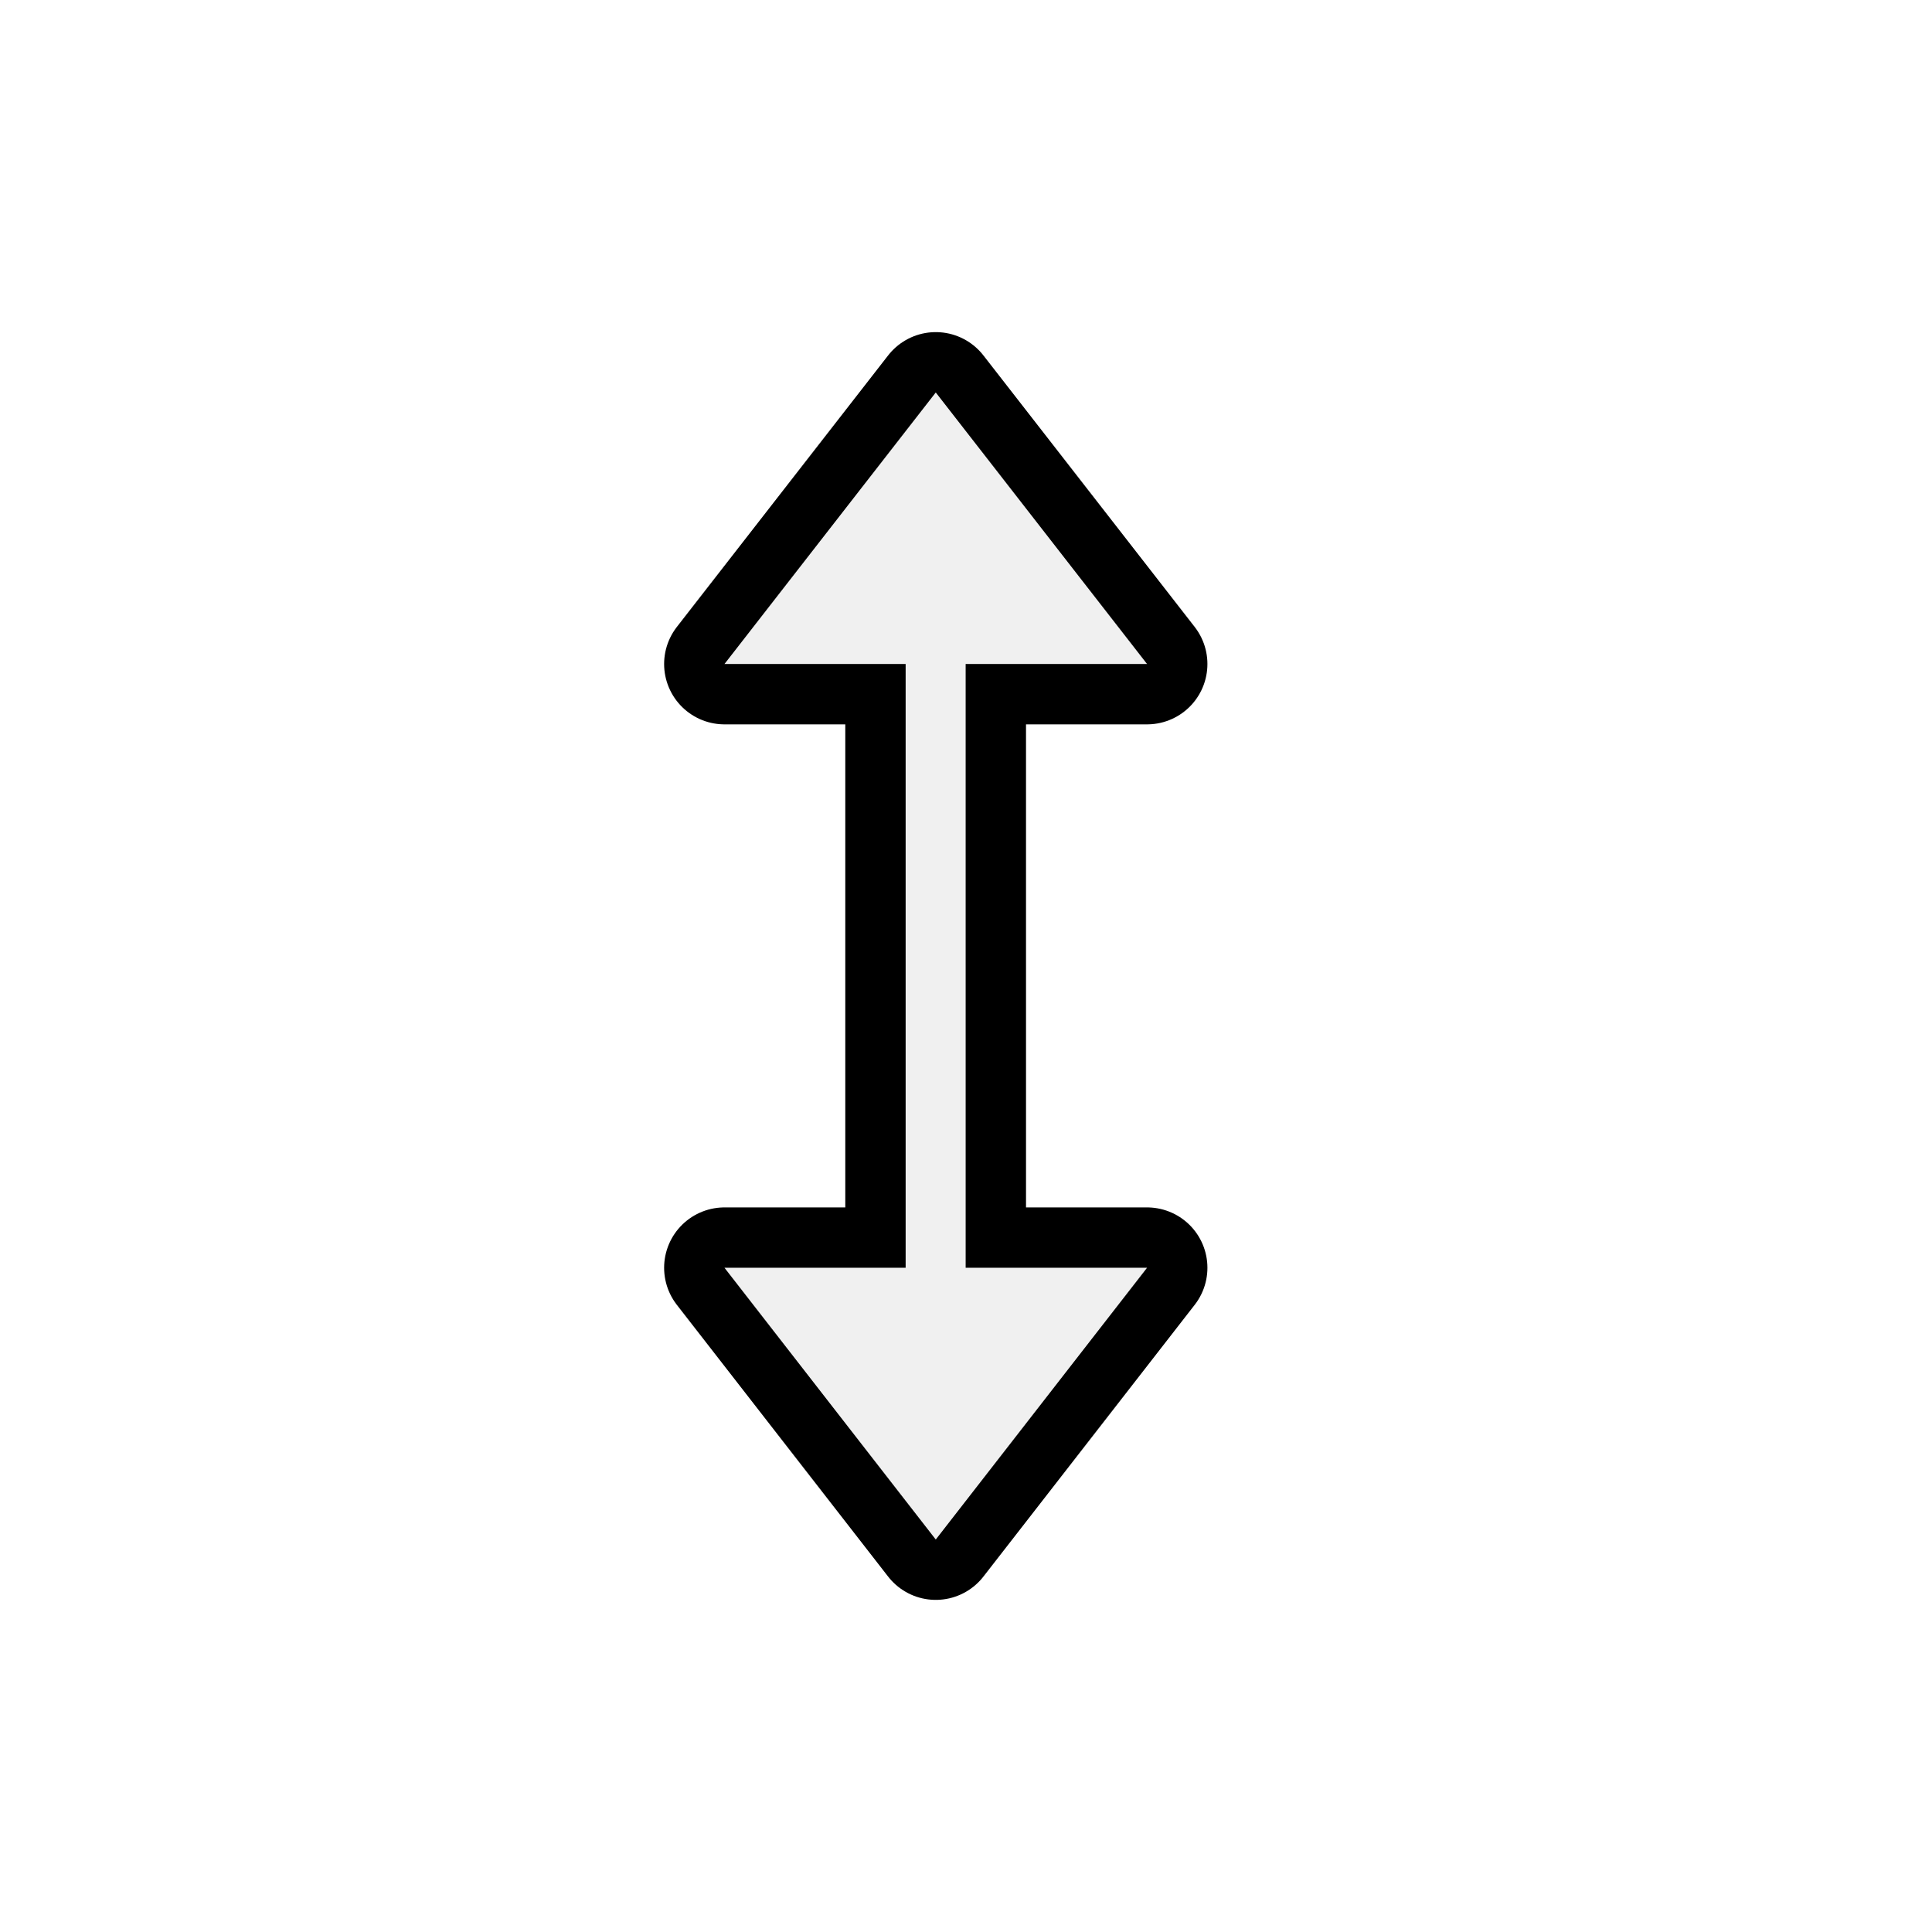
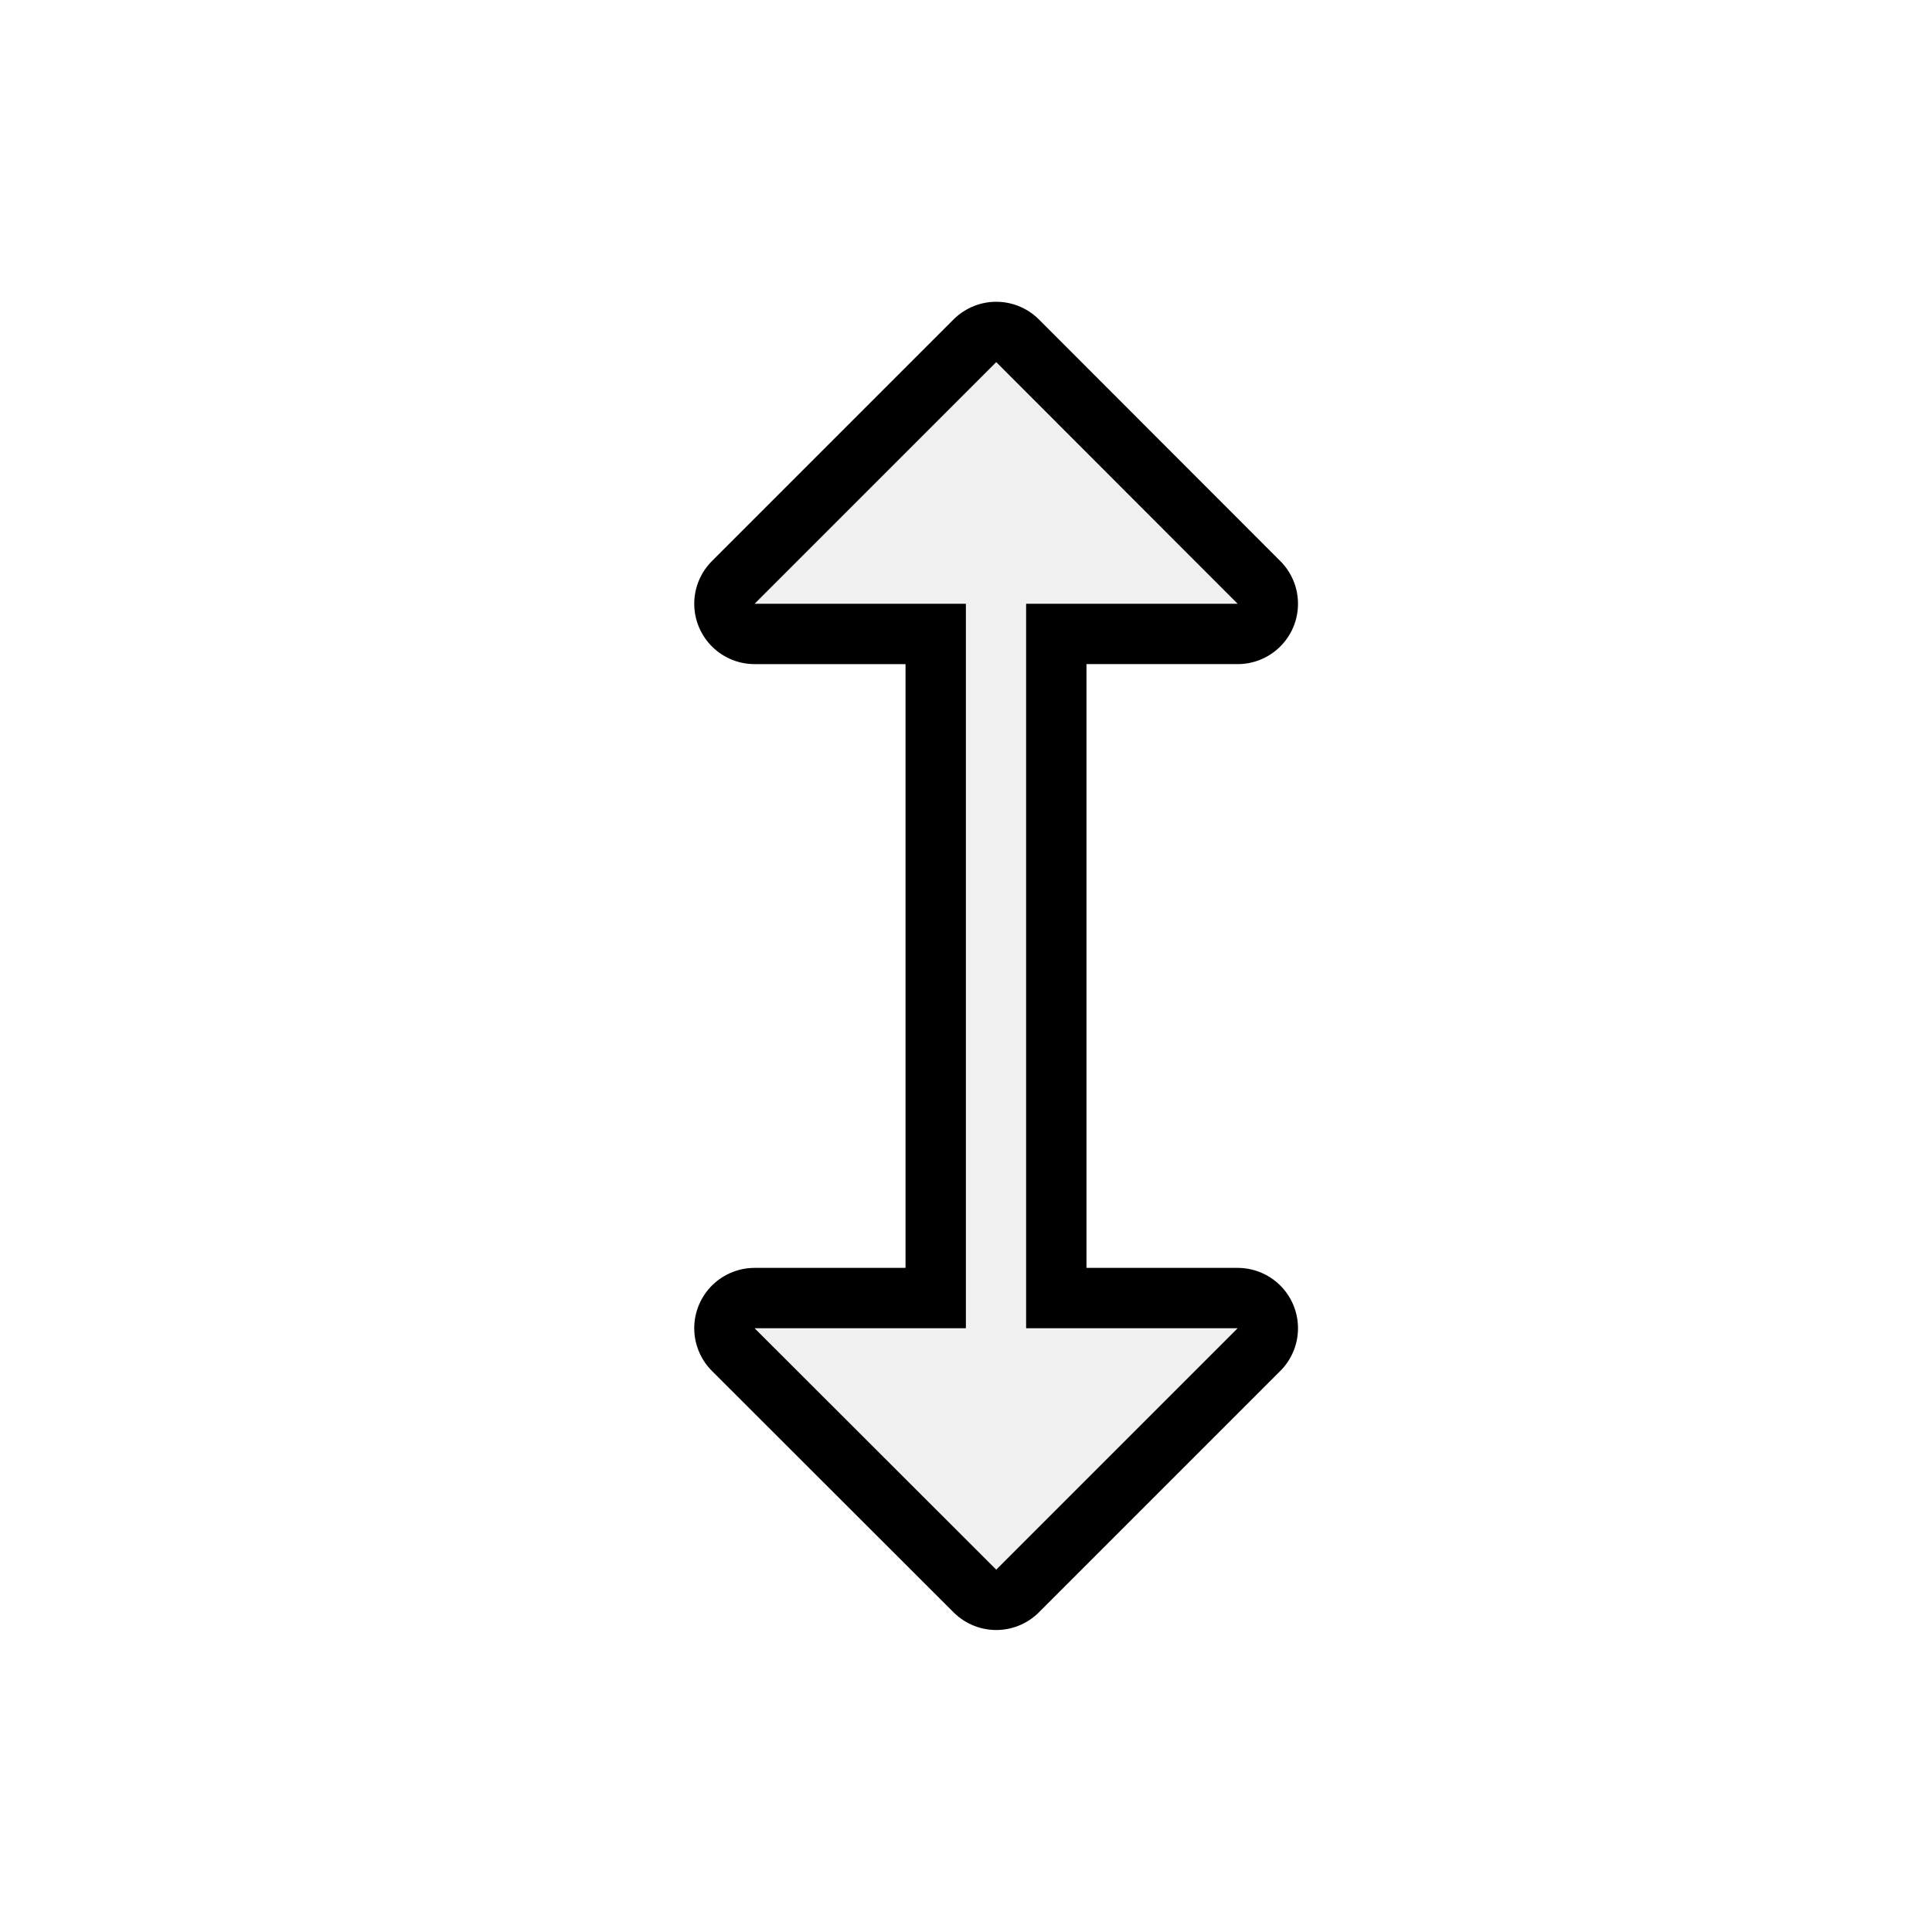
- <svg xmlns="http://www.w3.org/2000/svg" xmlns:ns1="http://www.openswatchbook.org/uri/2009/osb" xmlns:xlink="http://www.w3.org/1999/xlink" id="svg16" version="1.1" viewBox="0 0 8.467 8.467" height="32" width="32">
+ <svg xmlns="http://www.w3.org/2000/svg" xmlns:ns1="http://www.openswatchbook.org/uri/2009/osb" xmlns:xlink="http://www.w3.org/1999/xlink" width="32" height="32" viewBox="0 0 8.467 8.467" version="1.1" id="svg16">
  <defs id="defs10">
-     <linearGradient id="linearGradient872" ns1:paint="solid">
-       <stop style="stop-color:#000000;stop-opacity:1;" offset="0" id="stop870" />
+     <linearGradient ns1:paint="solid" id="linearGradient872">
+       <stop id="stop870" offset="0" style="stop-color:#000000;stop-opacity:1;" />
    </linearGradient>
-     <linearGradient xlink:href="#linearGradient872" id="linearGradient874" x1="-0.178" y1="2.117" x2="4.411" y2="2.117" gradientUnits="userSpaceOnUse" gradientTransform="matrix(0,1.25371,-1.25371,0,6.622743,1.57965)" />
+     <linearGradient gradientTransform="matrix(0,1.25371,-1.25371,0,6.887328,1.57965)" gradientUnits="userSpaceOnUse" y2="2.117" x2="4.411" y1="2.117" x1="-0.178" id="linearGradient874" xlink:href="#linearGradient872" />
  </defs>
-   <g style="display:inline;opacity:1" id="layer2">
-     <path class="st2" d="M 3.969,2.91 V 5.556 H 3.175 L 4.101,6.747 5.027,5.556 h -0.795 l -1.5e-5,-2.646 0.795,-8e-6 L 4.101,1.72 3.175,2.91 Z" style="display:inline;opacity:1;fill:#f0f0f0;fill-opacity:1;stroke:url(#linearGradient874);stroke-width:0.529;stroke-linecap:round;stroke-linejoin:round;stroke-miterlimit:4;stroke-dasharray:none;stroke-opacity:1;paint-order:stroke fill markers" id="polygon10-3" />
+   <g id="layer2" style="display:inline;opacity:1">
+     <path id="polygon10-3" style="display:inline;opacity:1;fill:#f0f0f0;fill-opacity:1;stroke:url(#linearGradient874);stroke-width:0.529;stroke-linecap:round;stroke-linejoin:round;stroke-miterlimit:4;stroke-dasharray:none;stroke-opacity:1;paint-order:stroke fill markers" d="M 4.233,2.646 V 5.821 H 3.307 L 4.366,6.879 5.424,5.821 H 4.497 l -1.5e-5,-3.175 0.927,-8e-6 L 4.366,1.587 3.307,2.646 Z" class="st2" />
  </g>
</svg>
